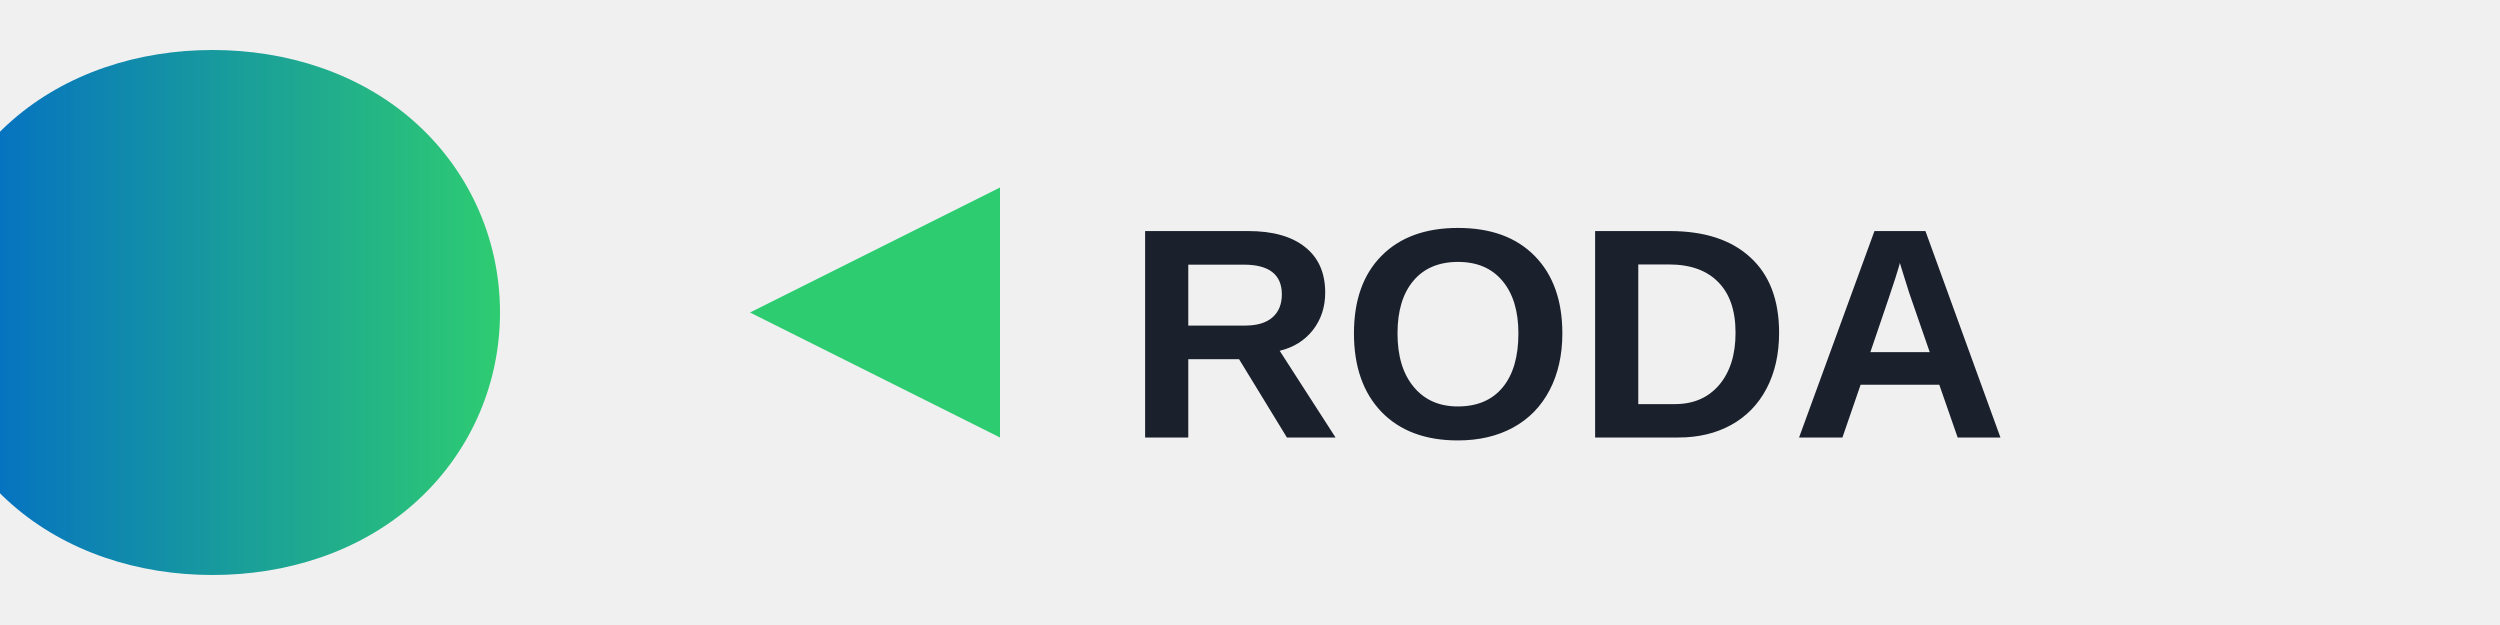
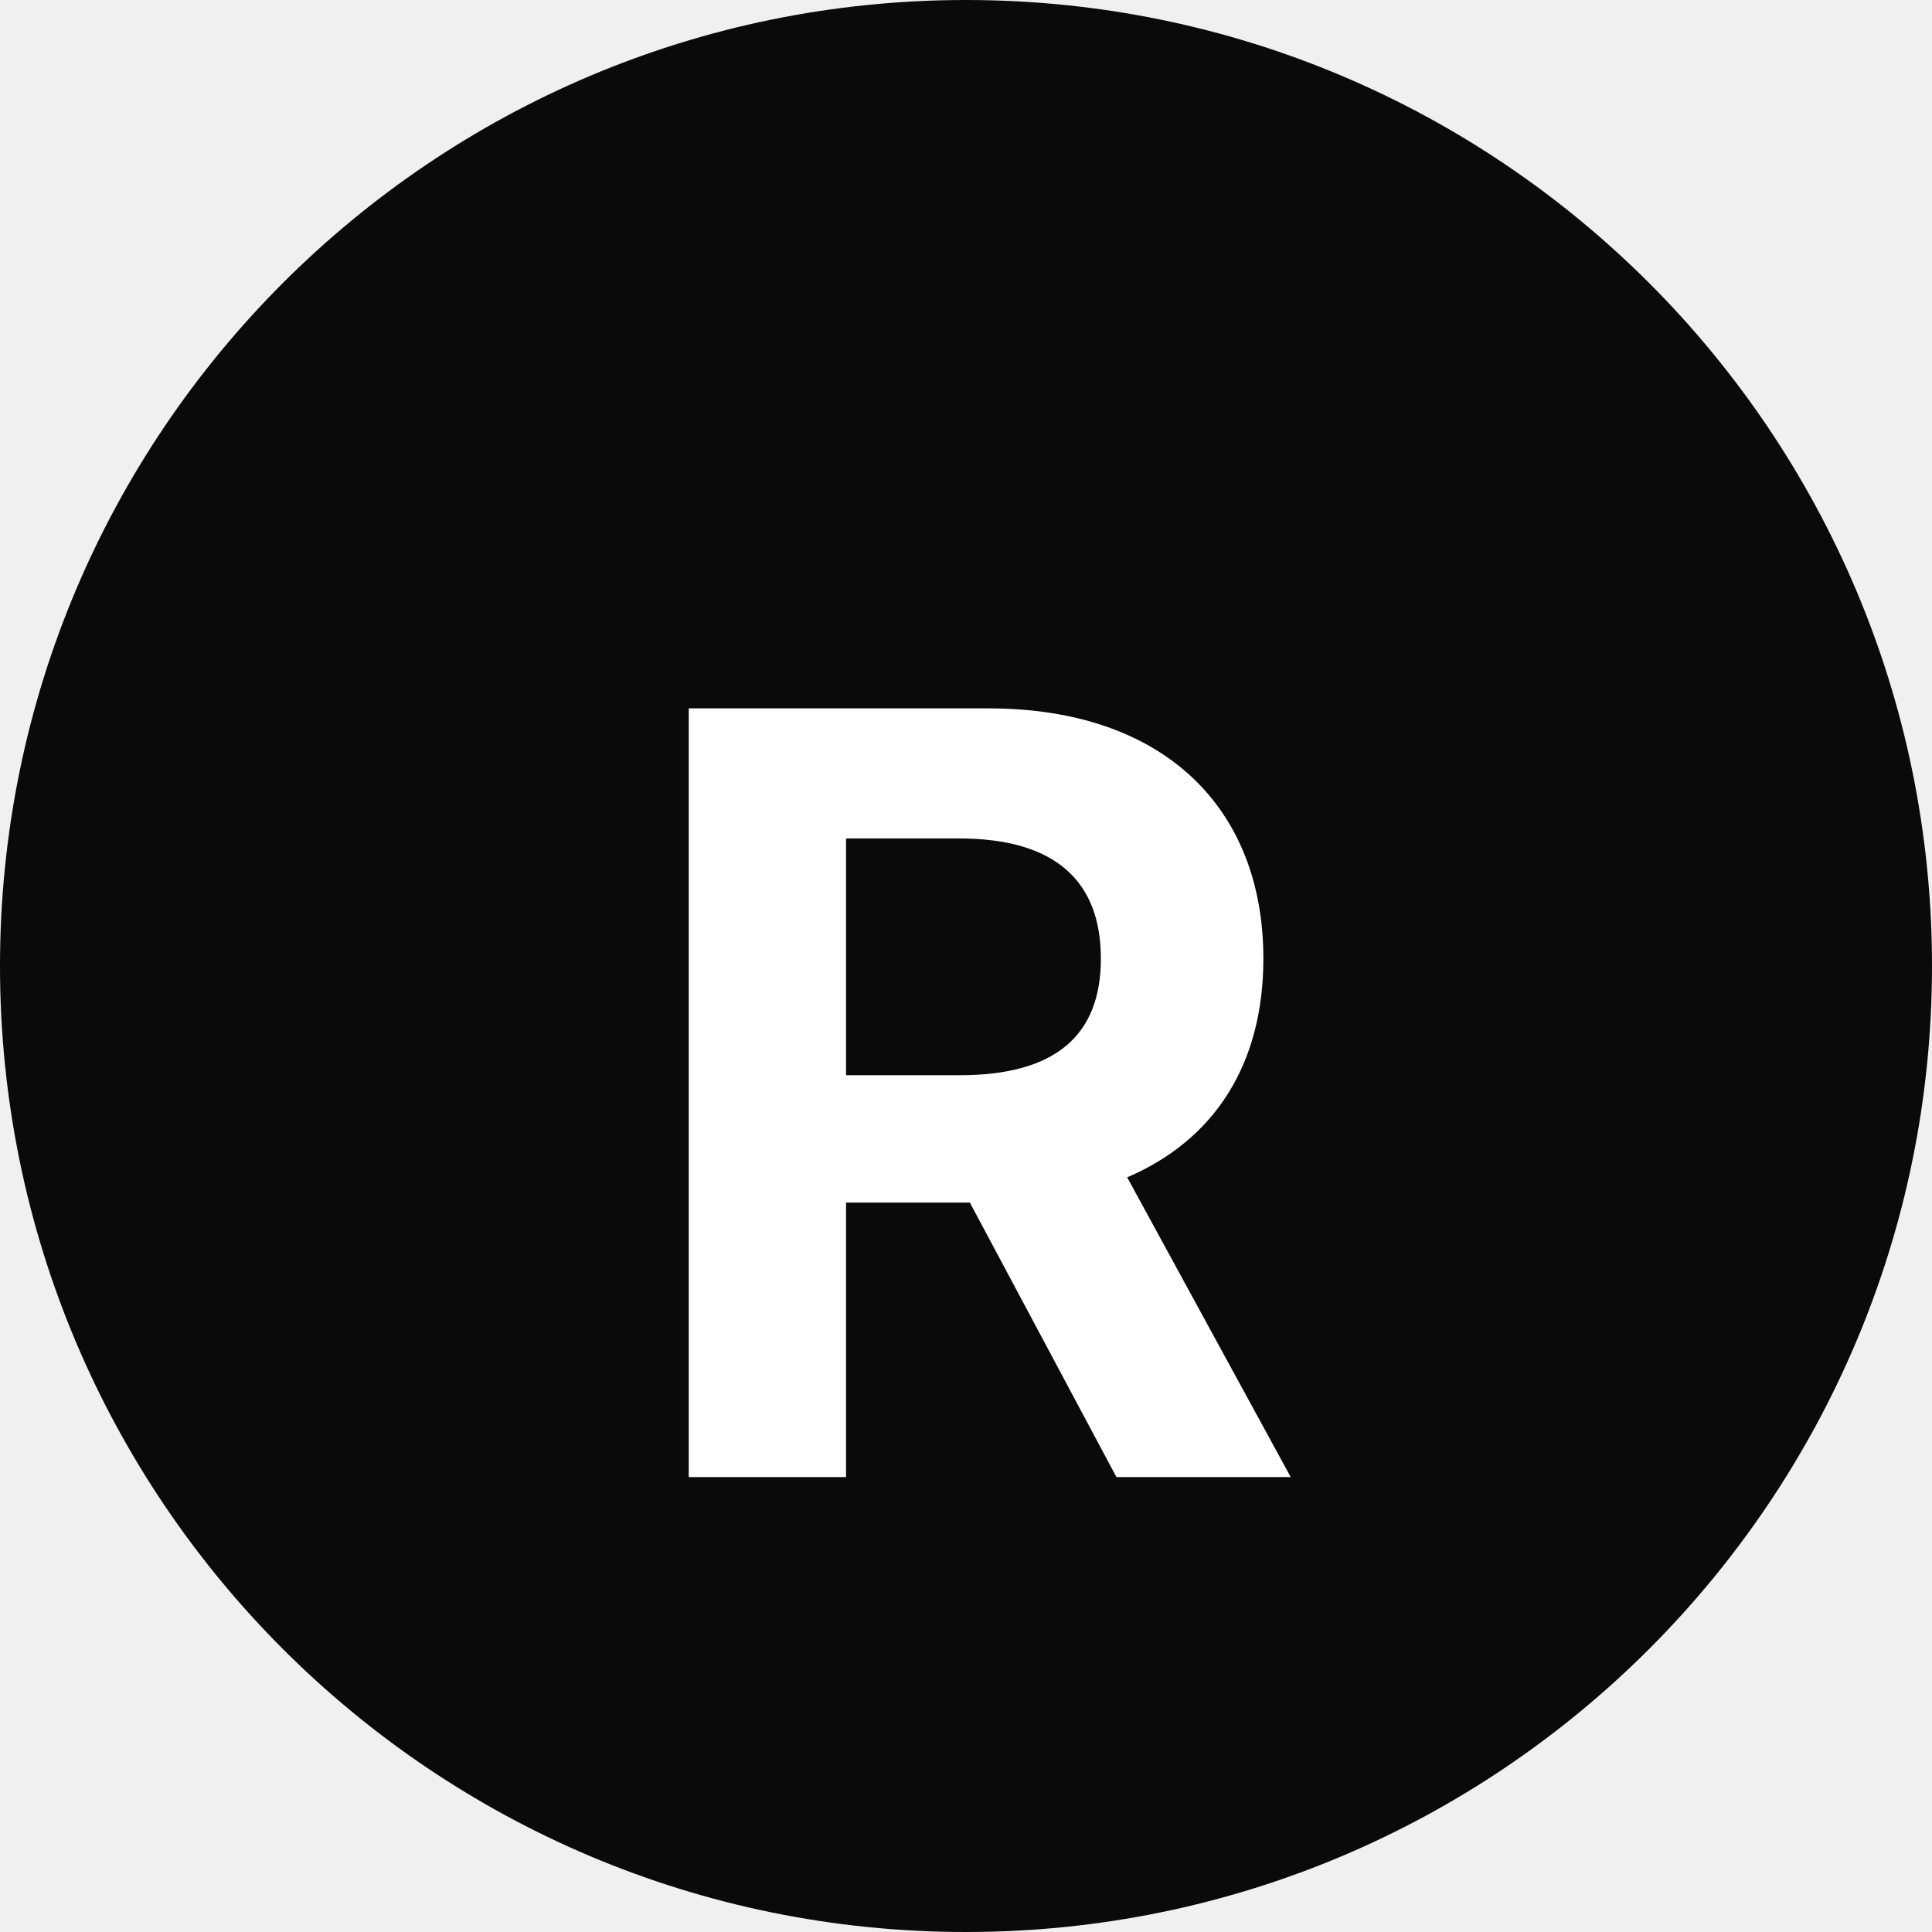
- <svg xmlns="http://www.w3.org/2000/svg" width="200" height="50" viewBox="0 0 200 50" fill="none">
-   <path d="M40 25C40 31.075 37.366 36.575 33.035 40.366C28.704 44.156 22.939 46 17 46C11.061 46 5.296 44.156 0.965 40.366C-3.366 36.575 -6 31.075 -6 25C-6 18.925 -3.366 13.425 0.965 9.634C5.296 5.844 11.061 4 17 4C22.939 4 28.704 5.844 33.035 9.634C37.366 13.425 40 18.925 40 25Z" fill="url(#paint0_linear)" />
-   <path d="M60 25L80 15V35L60 25Z" fill="#2ecc71" />
-   <text x="90" y="35" fill="#1a202c" font-family="Arial" font-size="24" font-weight="bold">RODA</text>
-   <defs>
-     <linearGradient id="paint0_linear" x1="-6" y1="25" x2="40" y2="25" gradientUnits="userSpaceOnUse">
-       <stop stop-color="#0066cc" />
-       <stop offset="1" stop-color="#2ecc71" />
-     </linearGradient>
-   </defs>
+ <svg xmlns="http://www.w3.org/2000/svg" width="256" height="256" viewBox="0 0 256 256" role="img" aria-label="Roda IA">
+   <circle cx="128" cy="128" r="128" fill="#0A0A0A" />
+   <text x="50%" y="56%" text-anchor="middle" dominant-baseline="middle" font-family="Inter, system-ui, -apple-system, Segoe UI, Arial, sans-serif" font-size="140" font-weight="700" fill="#FFFFFF">R</text>
</svg>
